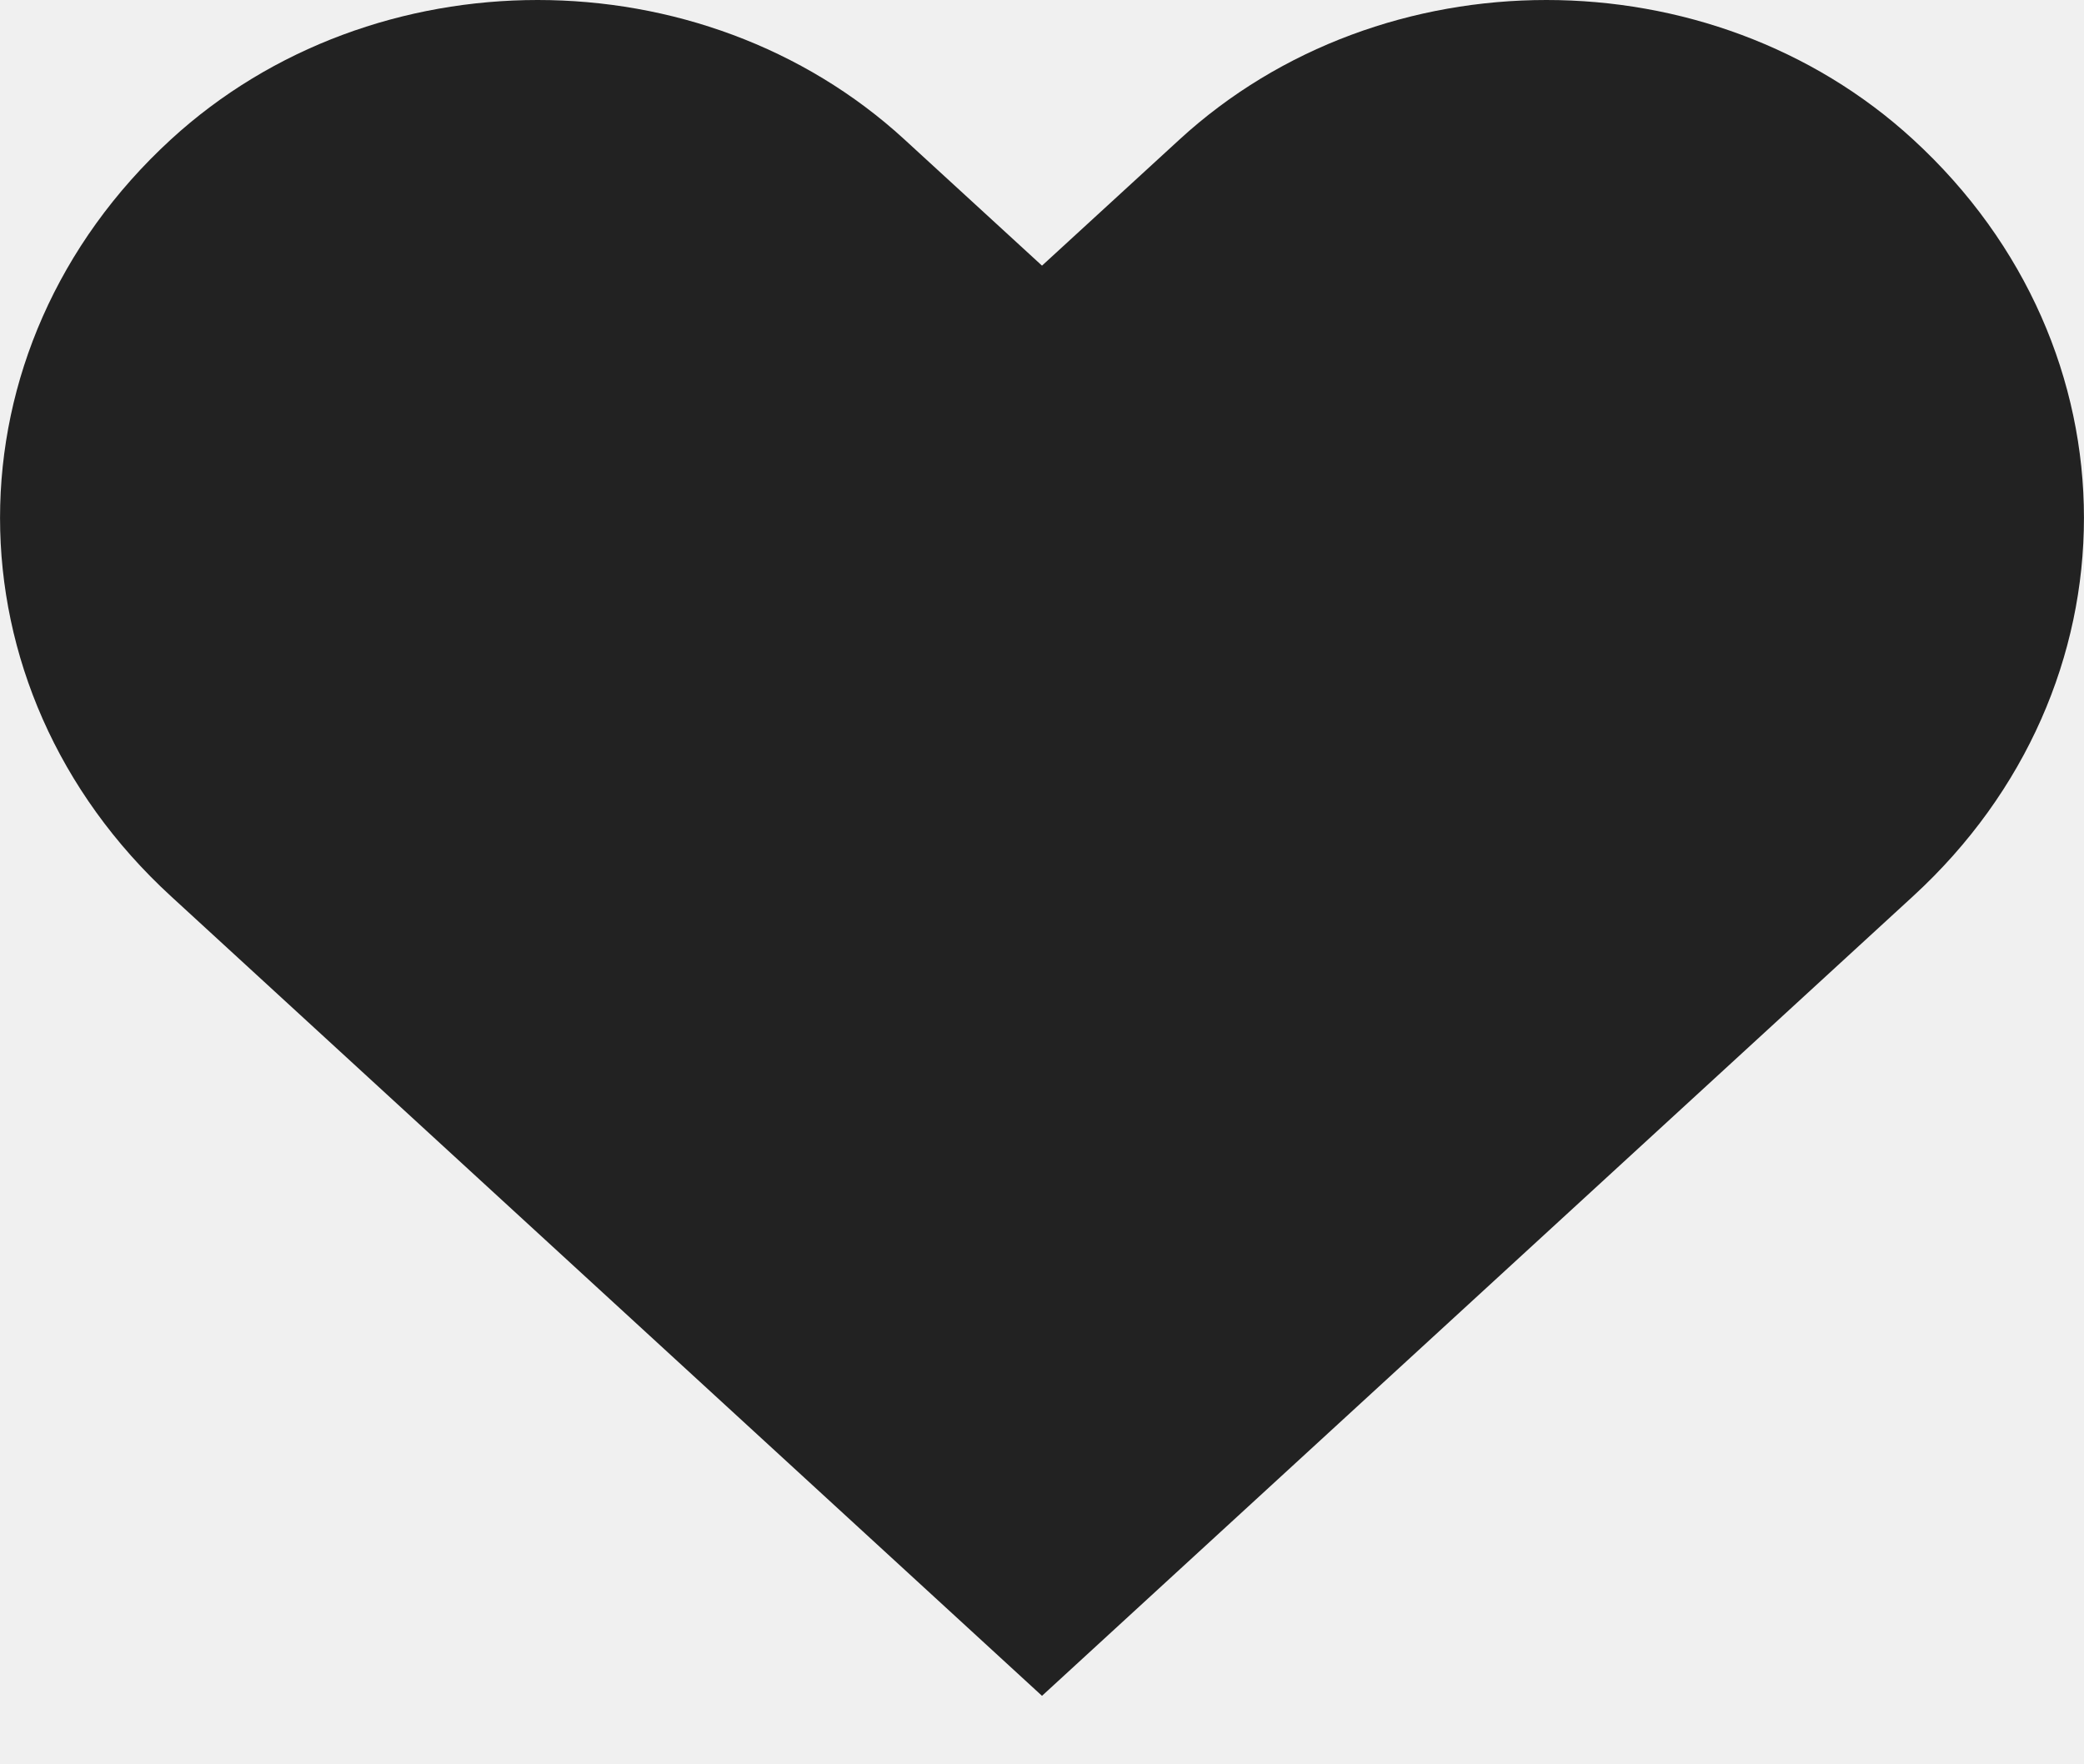
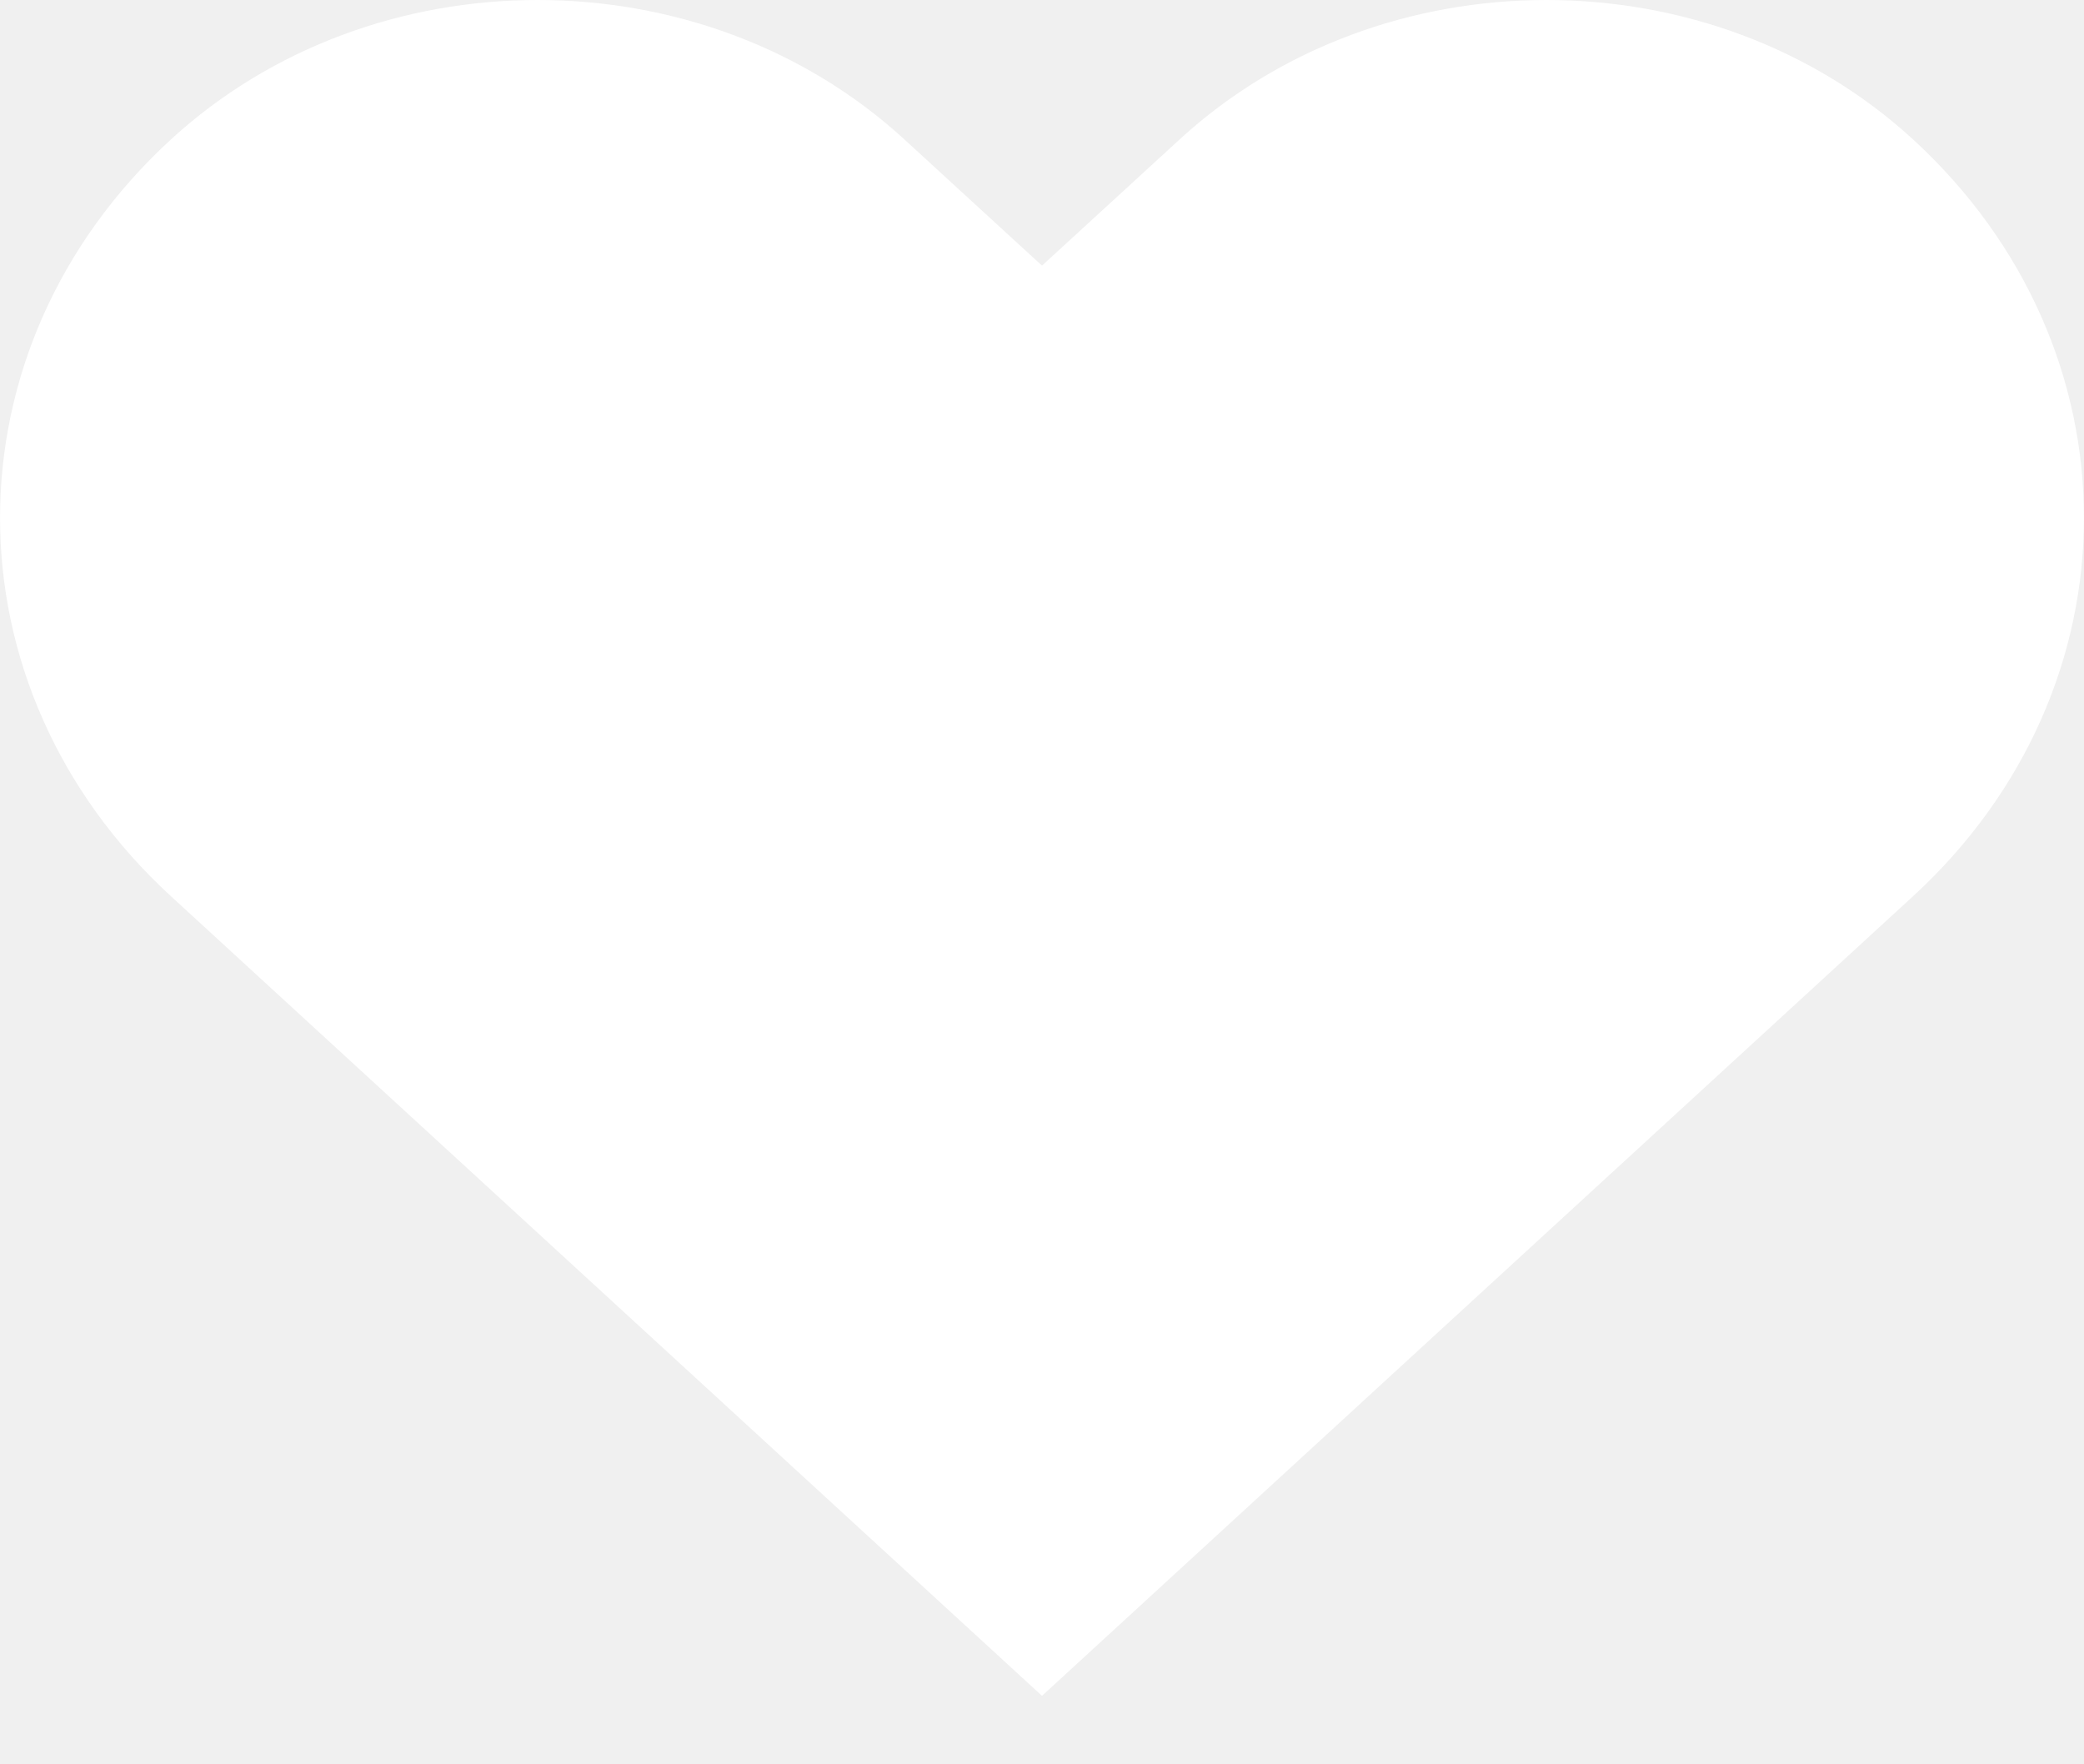
<svg xmlns="http://www.w3.org/2000/svg" width="13px" height="11px" viewBox="0 0 13 11" version="1.1">
  <defs />
  <g id="UI" stroke="none" stroke-width="1" fill="none" fill-rule="evenodd">
-     <g id="Desktop-HD-Copy-3" transform="translate(-224, -290)" fill="#222222">
-       <g id="Group-5" transform="translate(223, 234)">
+     <g id="Desktop-HD-Copy" transform="translate(-224, -294)" fill="#FFFFFF">
+       <g id="Group-5" transform="translate(223, 238)">
        <g id="Group-3" transform="translate(1, 56)">
-           <path d="M11.934,0.87 C10.671,-0.29 8.622,-0.29 7.358,0.87 L6.5,1.657 L5.642,0.87 C4.378,-0.29 2.33,-0.29 1.066,0.87 C-0.355,2.175 -0.355,4.286 1.066,5.59 L6.5,10.578 L11.934,5.59 C13.355,4.286 13.355,2.174 11.934,0.87 L11.934,0.87 Z" id="Hearth" />
+           <path d="M11.934,0.87 C10.671,-0.29 8.622,-0.29 7.358,0.87 L6.5,1.657 L5.642,0.87 C4.378,-0.29 2.33,-0.29 1.066,0.87 C-0.355,2.175 -0.355,4.286 1.066,5.59 L6.5,10.578 L11.934,5.59 C13.355,4.286 13.355,2.174 11.934,0.87 L11.934,0.87 Z" id="Favorites" />
        </g>
      </g>
    </g>
  </g>
</svg>
